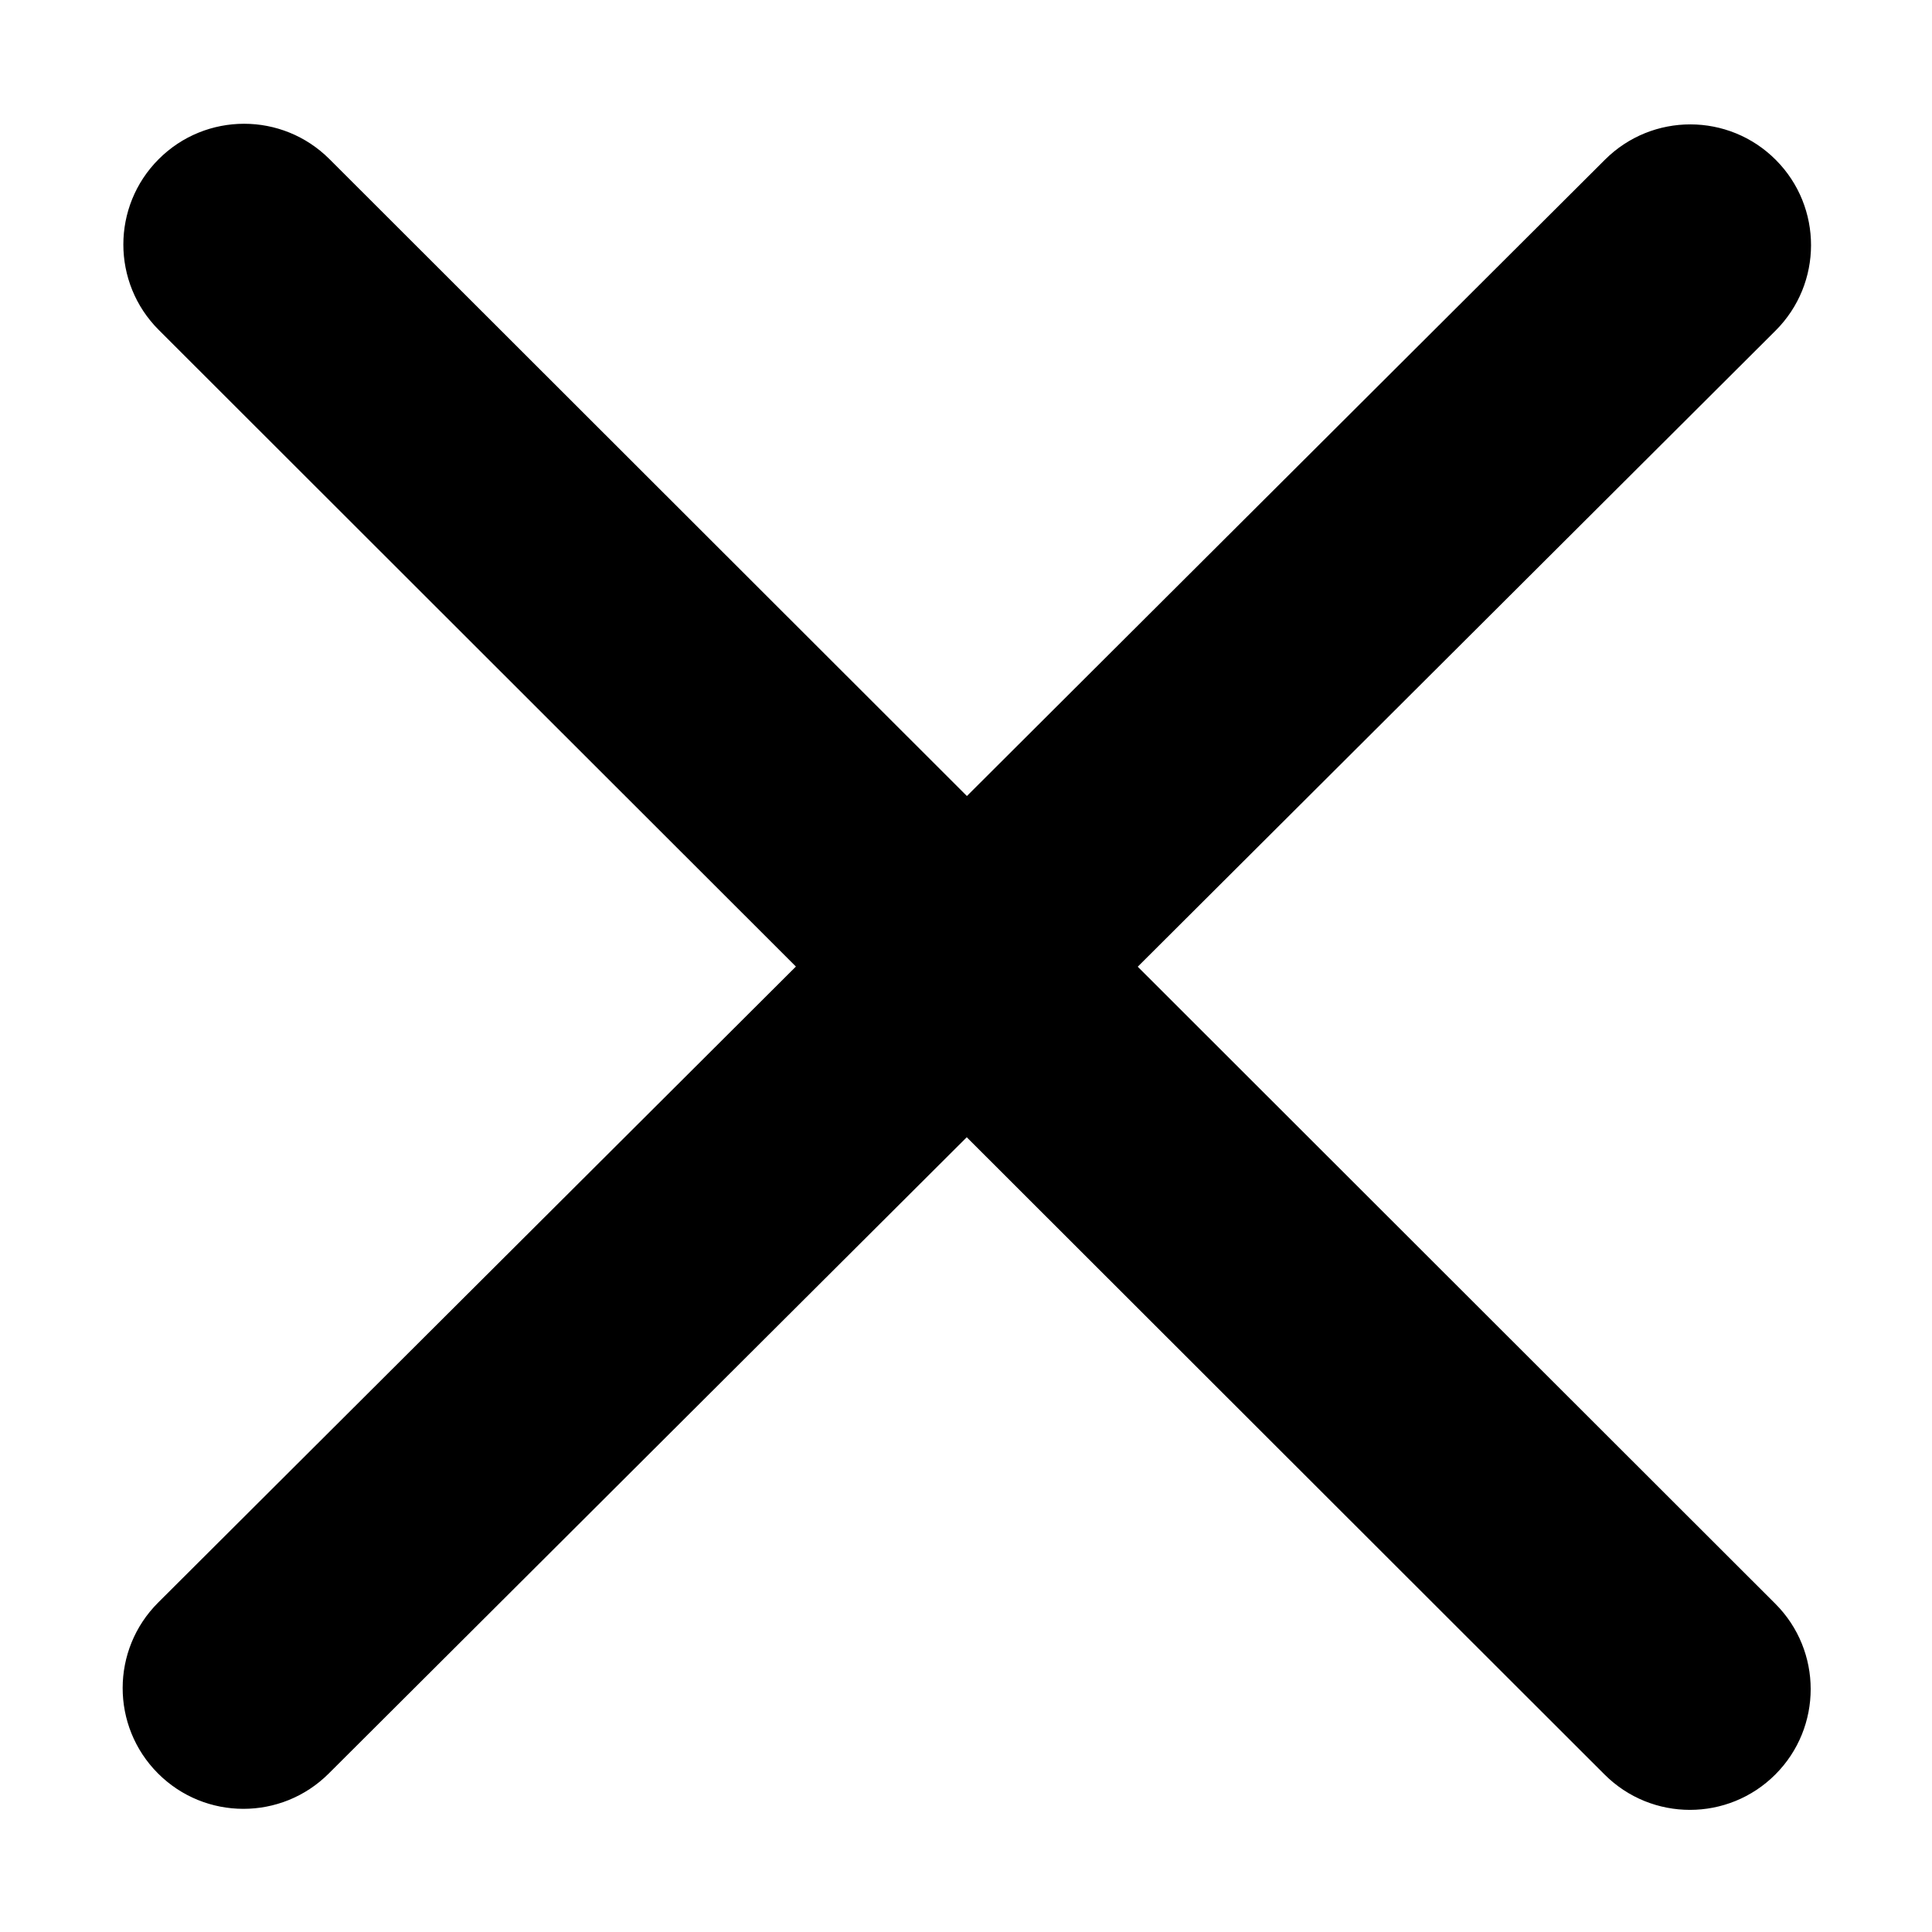
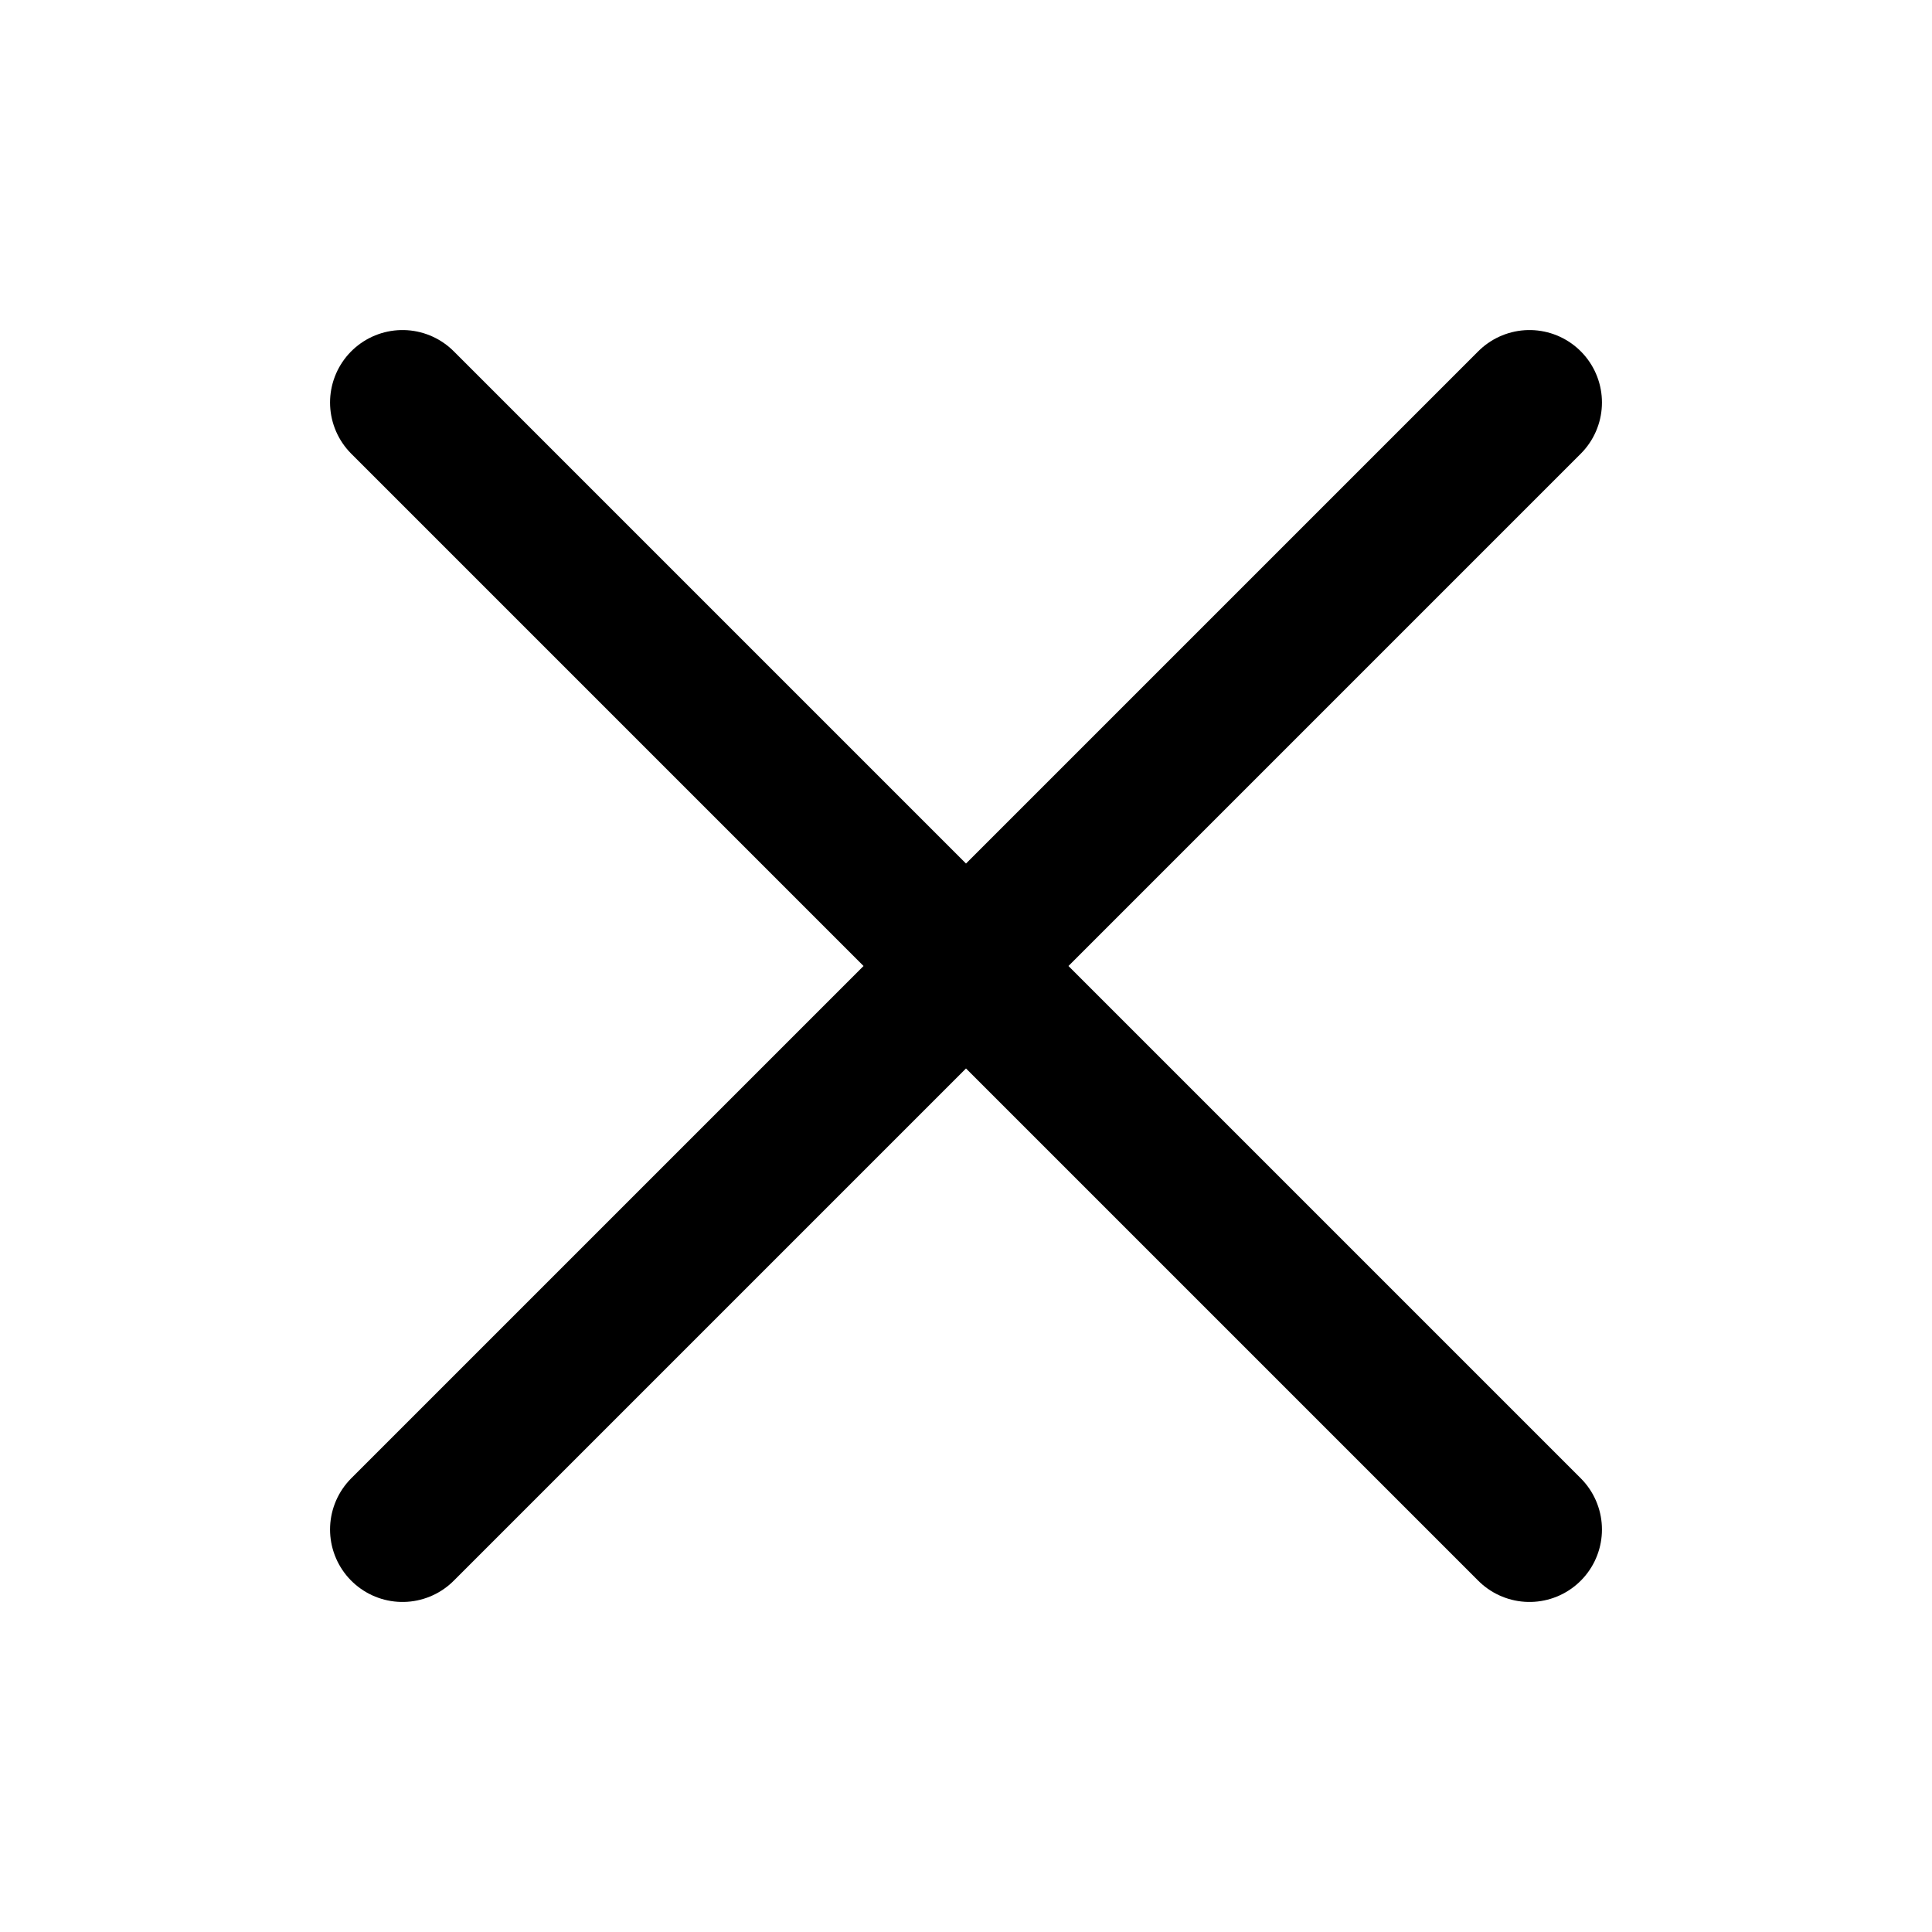
- <svg xmlns="http://www.w3.org/2000/svg" fill="#000000" width="25" height="25" viewBox="0 0 1024 1024">
-   <path d="M512.481 421.906L850.682 84.621c25.023-24.964 65.545-24.917 90.51.105s24.917 65.545-.105 90.51L603.03 512.377 940.94 850c25.003 24.984 25.017 65.507.033 90.51s-65.507 25.017-90.51.033L512.397 602.764 174.215 940.03c-25.023 24.964-65.545 24.917-90.51-.105s-24.917-65.545.105-90.51l338.038-337.122L84.14 174.872c-25.003-24.984-25.017-65.507-.033-90.51s65.507-25.017 90.51-.033L512.48 421.906z" stroke-width="1.2" />
+ <svg xmlns="http://www.w3.org/2000/svg" fill="none" width="25" height="25" viewBox="0 0 24 24" class="icon-close">
+   <path d="M19 5L5 19M5 5L19 19" stroke="#000000" stroke-width="1.8" stroke-linecap="round" stroke-linejoin="round" />
</svg>
